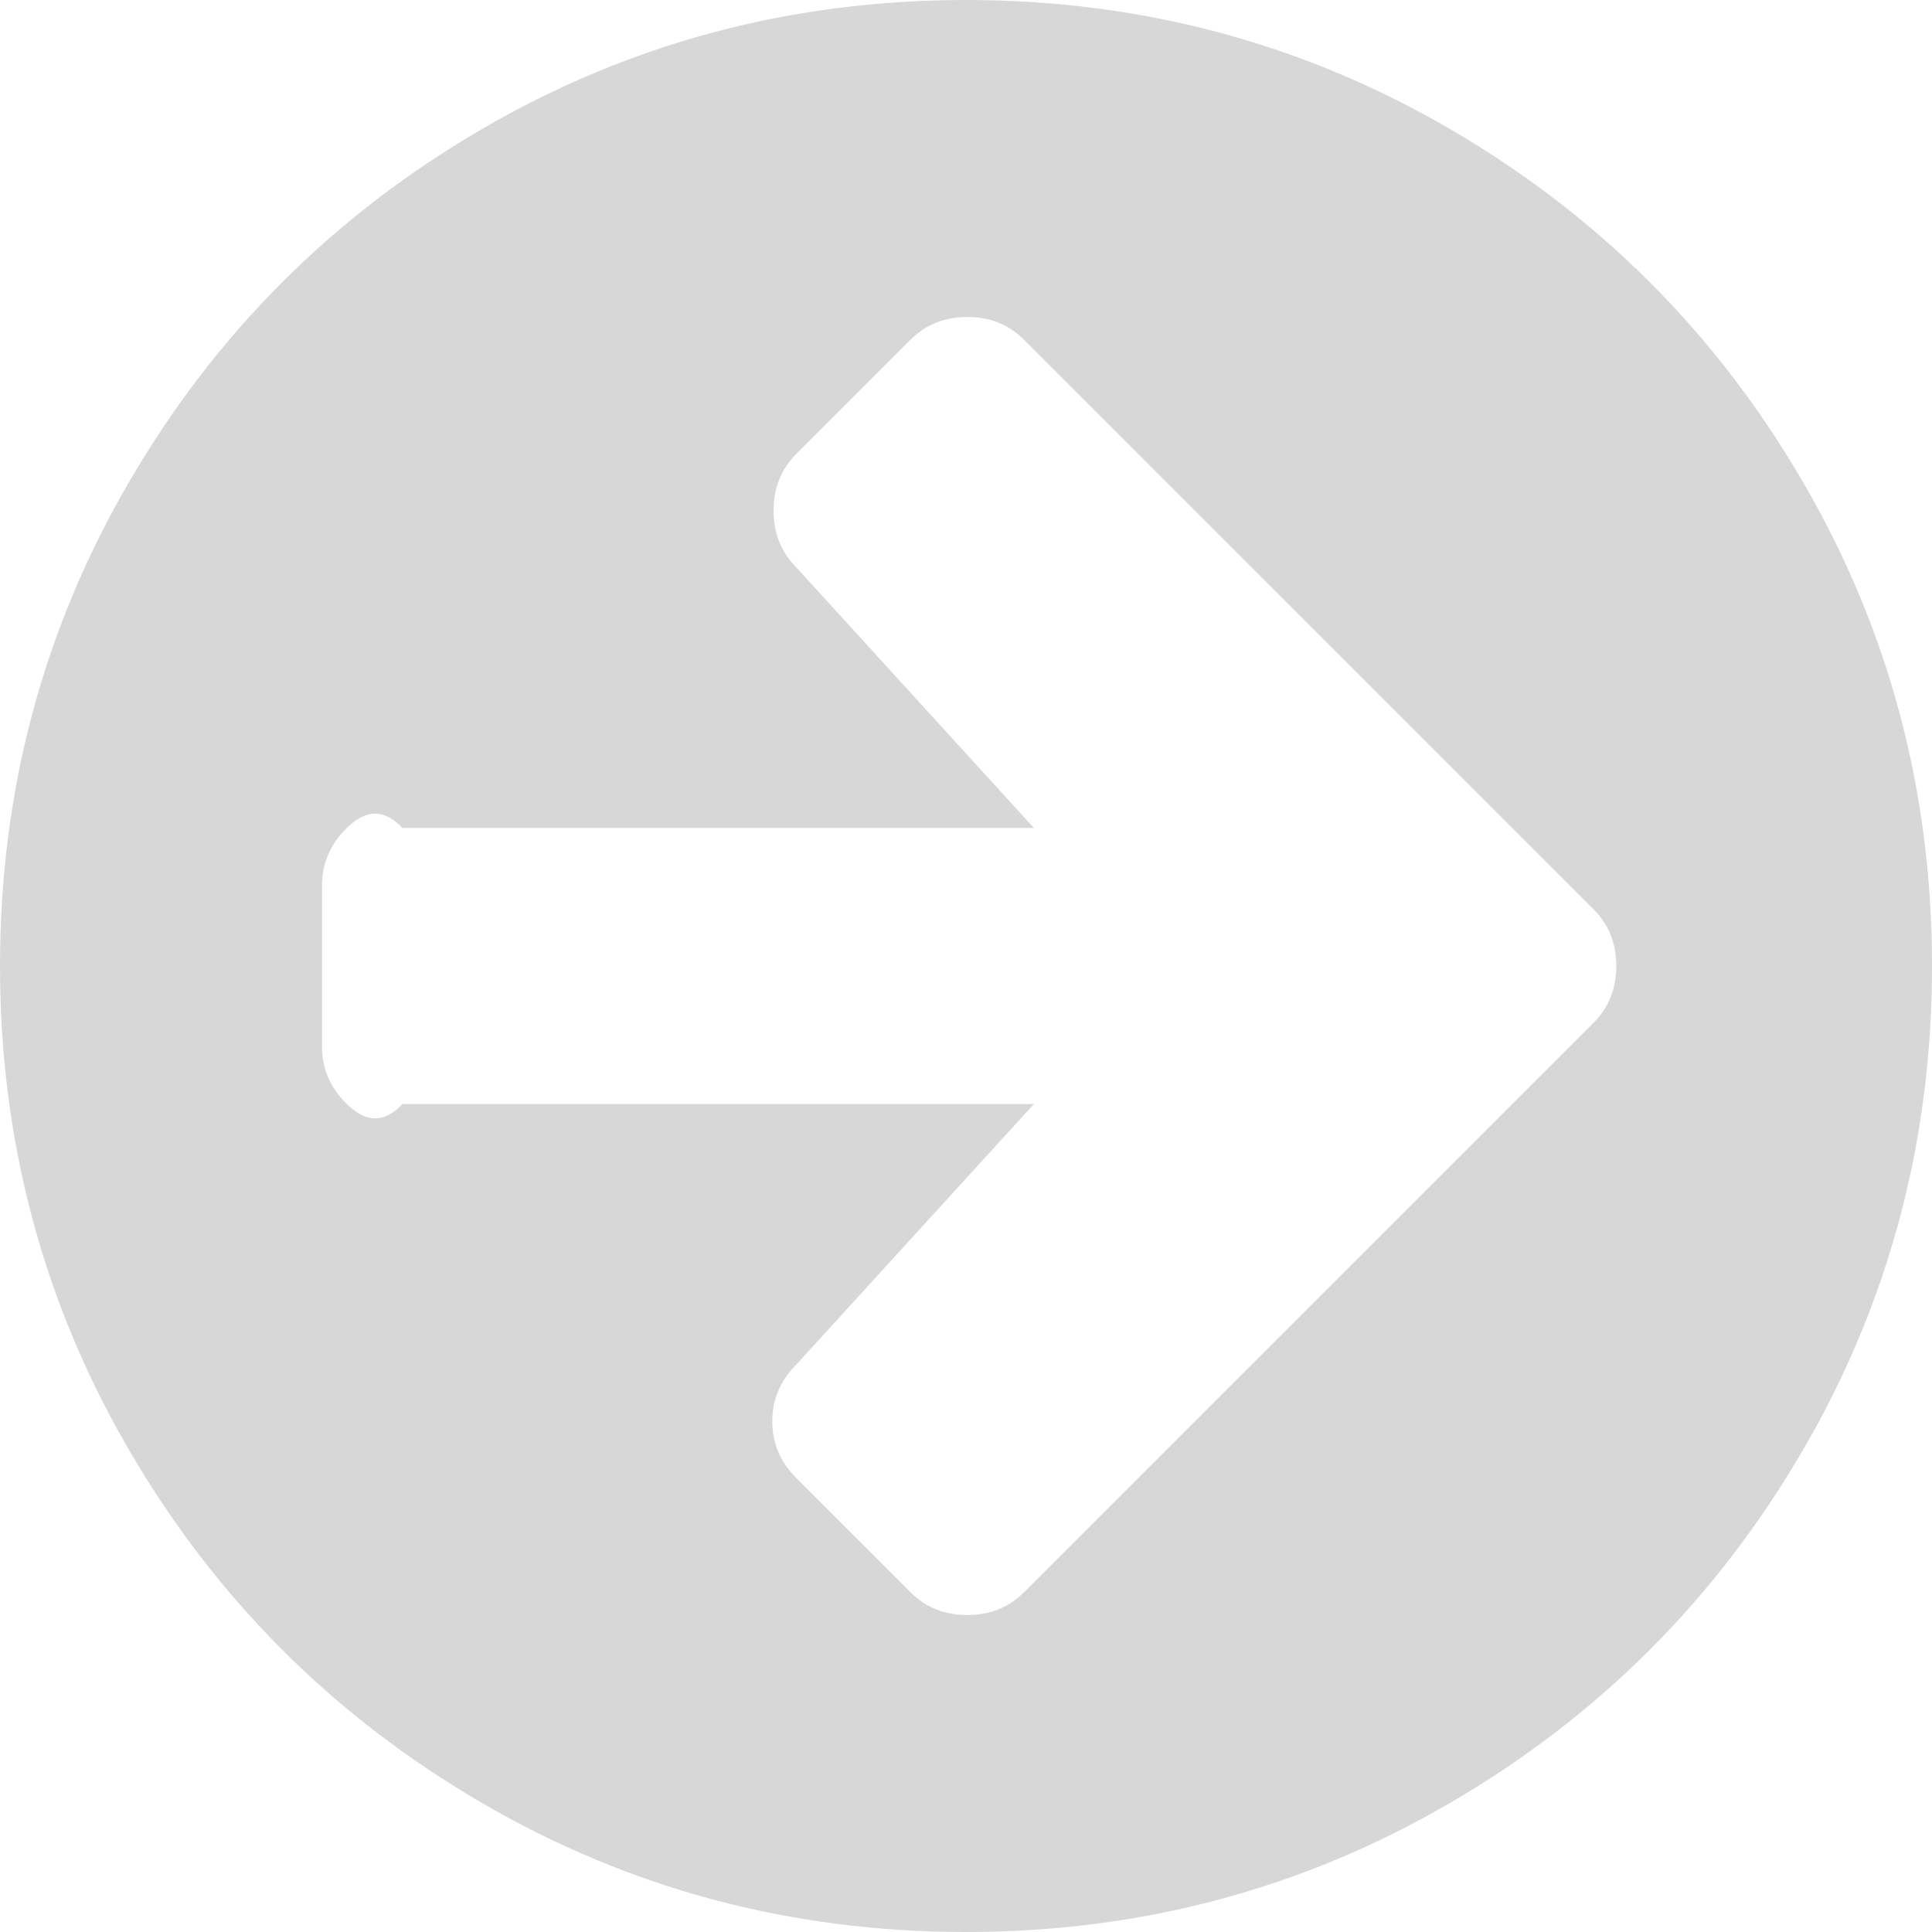
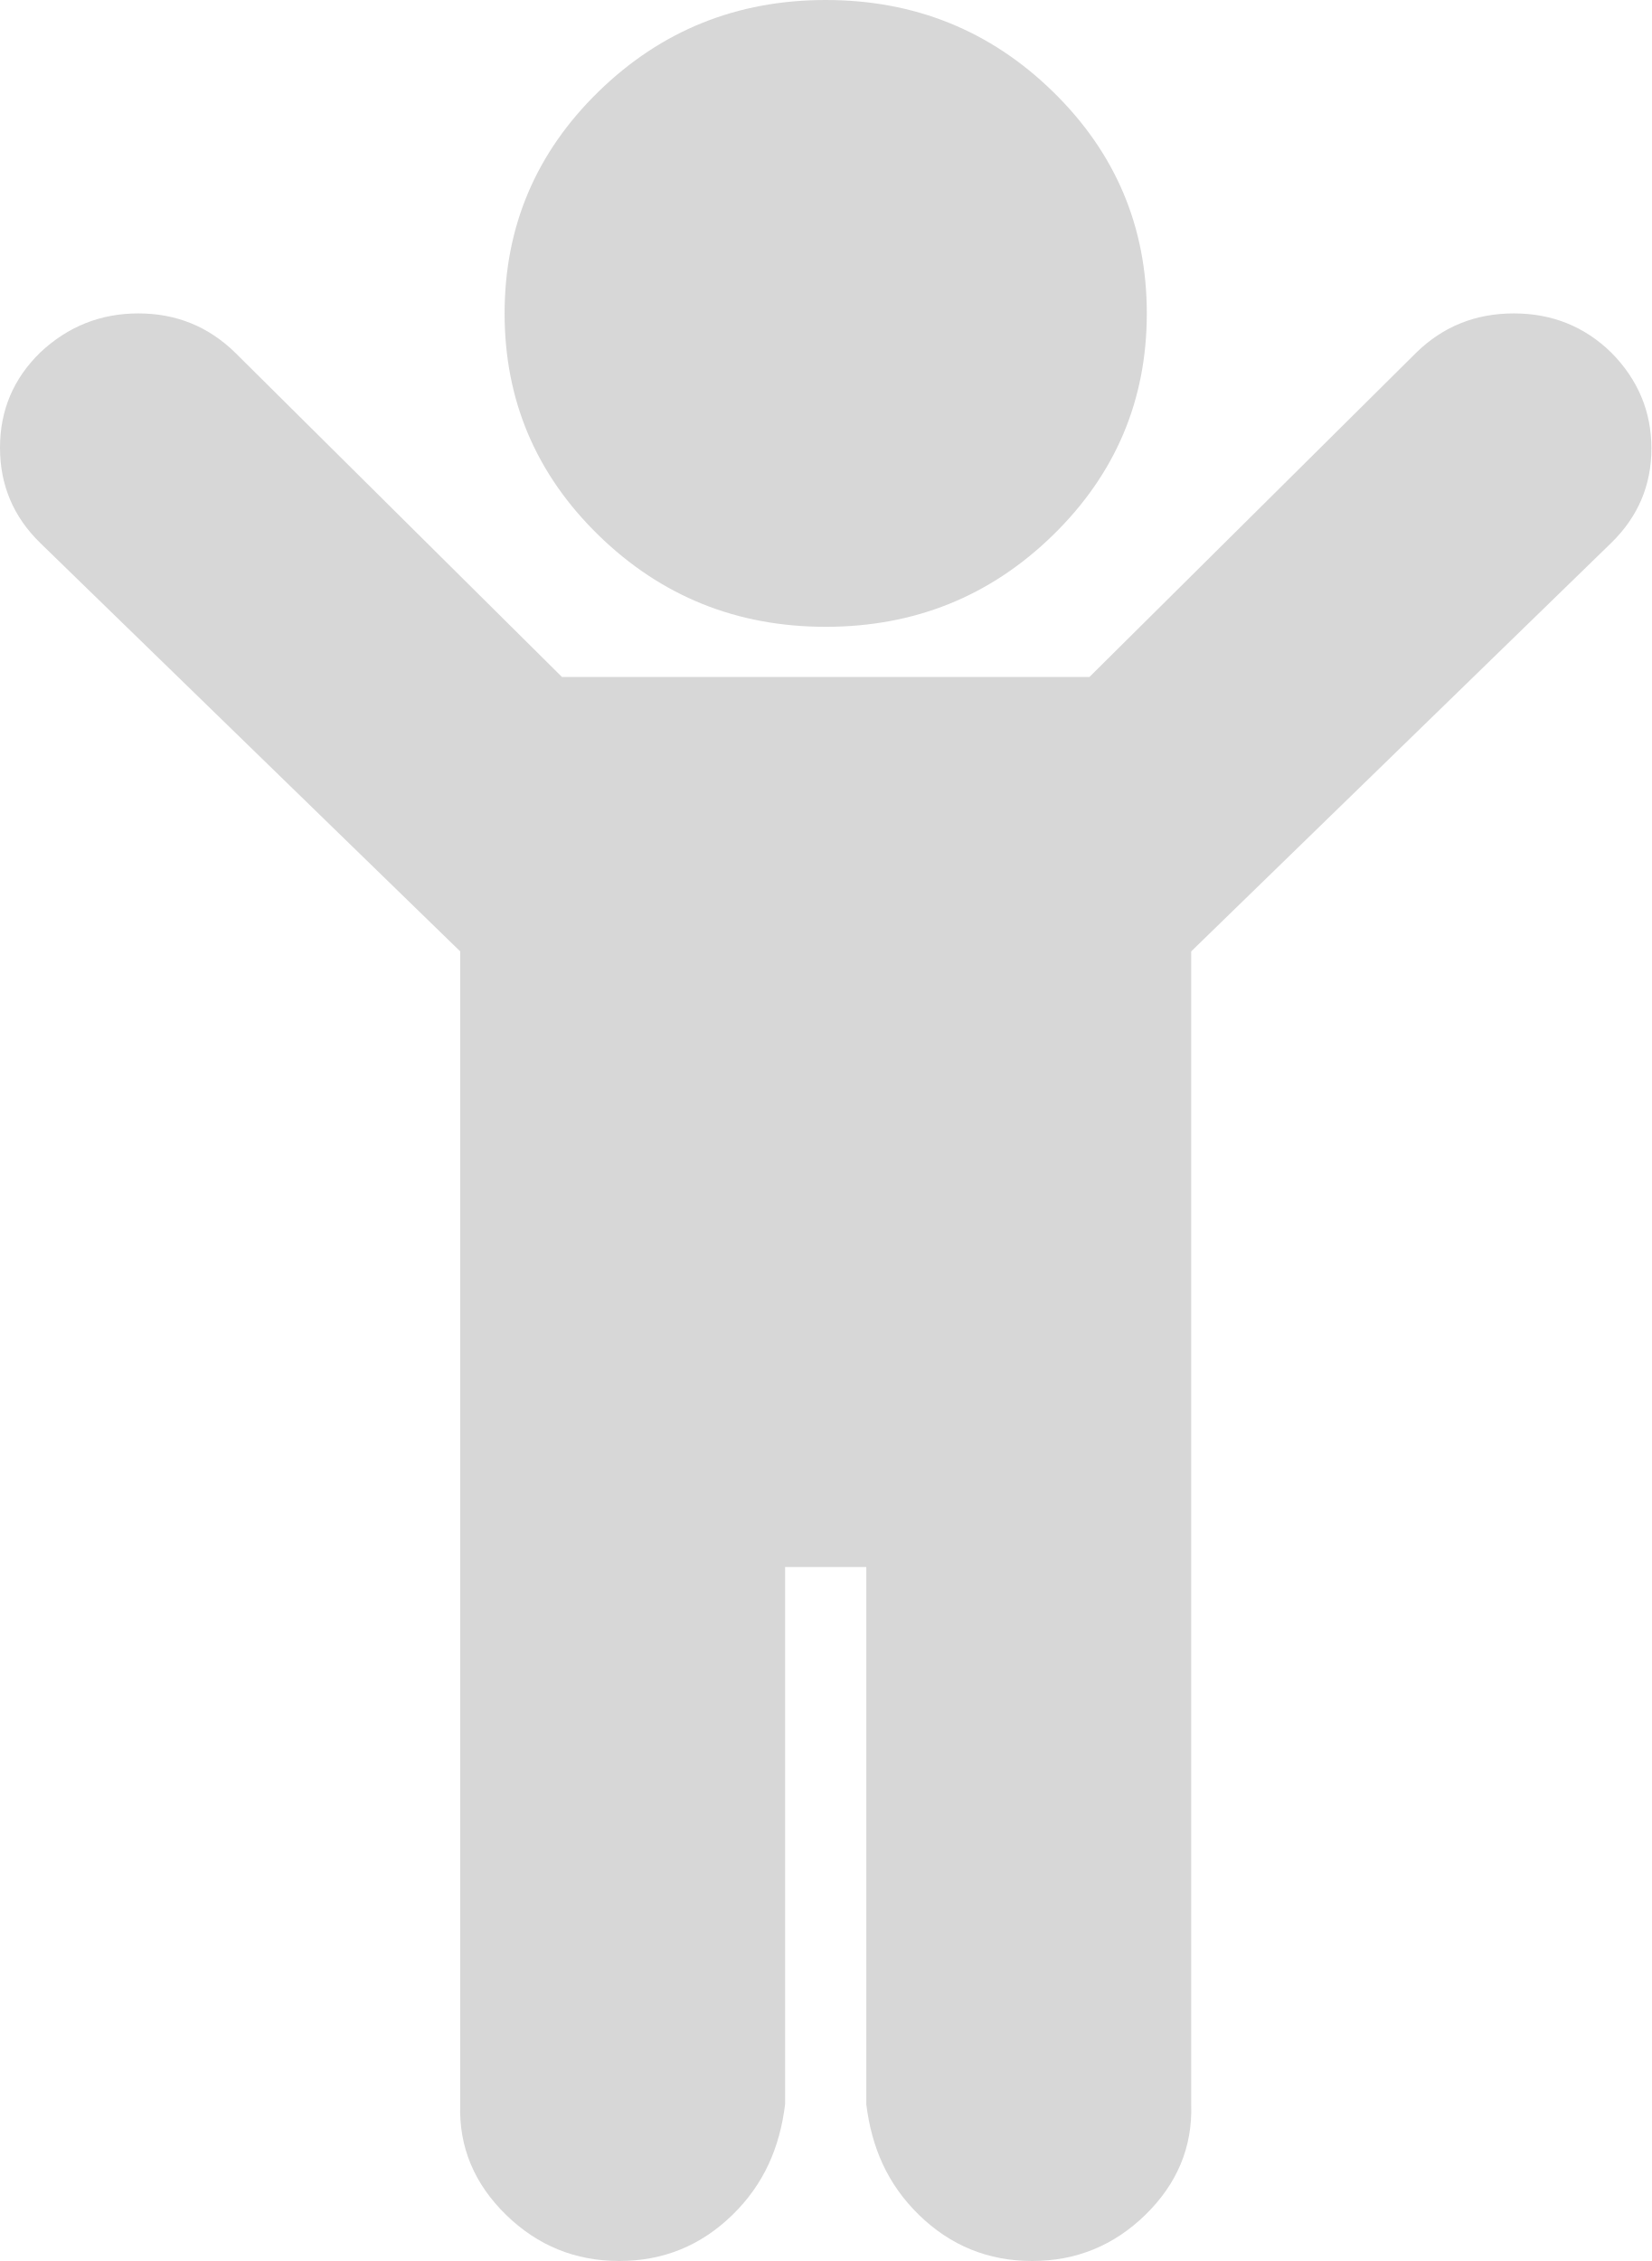
- <svg xmlns="http://www.w3.org/2000/svg" version="1.1" width="56px" height="56px">
-   <g transform="matrix(1 0 0 1 -3186 -1223 )">
-     <path d="M 46.193 29.641  C 46.63 29.203  46.849 28.656  46.849 28  C 46.849 27.344  46.63 26.797  46.193 26.359  L 42.875 23.042  L 29.677 9.844  C 29.24 9.406  28.693 9.188  28.036 9.188  C 27.38 9.188  26.833 9.406  26.396 9.844  L 23.078 13.161  C 22.641 13.599  22.422 14.146  22.422 14.802  C 22.422 15.458  22.641 16.005  23.078 16.443  L 29.969 24  L 11.667 24  C 11.035 23.333  10.488 23.564  10.026 24.026  C 9.564 24.488  9.333 25.035  9.333 25.667  L 9.333 30.333  C 9.333 30.965  9.564 31.512  10.026 31.974  C 10.488 32.436  11.035 32.667  11.667 32  L 29.969 32  L 23.078 39.557  C 22.616 40.019  22.385 40.566  22.385 41.198  C 22.385 41.83  22.616 42.377  23.078 42.839  L 26.396 46.156  C 26.833 46.594  27.38 46.812  28.036 46.812  C 28.693 46.812  29.24 46.594  29.677 46.156  L 42.875 32.958  L 46.193 29.641  Z M 52.245 13.945  C 54.748 18.235  56 22.92  56 28  C 56 33.08  54.748 37.765  52.245 42.055  C 49.741 46.345  46.345 49.741  42.055 52.245  C 37.765 54.748  33.08 56  28 56  C 22.92 56  18.235 54.748  13.945 52.245  C 9.655 49.741  6.259 46.345  3.755 42.055  C 1.252 37.765  0 33.08  0 28  C 0 22.92  1.252 18.235  3.755 13.945  C 6.259 9.655  9.655 6.259  13.945 3.755  C 18.235 1.252  22.92 0  28 0  C 33.08 0  37.765 1.252  42.055 3.755  C 46.345 6.259  49.741 9.655  52.245 13.945  Z " fill-rule="nonzero" fill="#d7d7d7" stroke="none" transform="matrix(1 0 0 1 3186 1223 )" />
+ <svg xmlns="http://www.w3.org/2000/svg" version="1.1" width="122px" height="167px">
+   <g transform="matrix(1 0 0 1 -1922 -1078 )">
+     <path d="M 122 33.121  C 122 35.842  121.012 38.167  119.035 40.097  L 88 70.272  L 88 155.426  C 88.111 158.595  86.946 161.316  84.616 163.59  C 82.286 165.863  79.498 167  76.25 167  C 73.002 167  70.214 165.863  67.884 163.59  C 65.554 161.316  64.389 158.595  64 155.426  L 64 115.743  L 58 115.743  L 58 155.426  C 57.611 158.595  56.446 161.316  54.116 163.59  C 51.786 165.863  48.998 167  45.75 167  C 42.502 167  39.714 165.863  37.384 163.59  C 35.054 161.316  33.889 158.595  34 155.426  L 34 70.272  L 2.965 40.097  C 0.988 38.167  0 35.825  0 33.069  C 0 30.314  0.988 27.971  2.965 26.042  C 5.013 24.113  7.431 23.149  10.22 23.149  C 13.008 23.149  15.391 24.113  17.368 26.042  L 41.514 50  L 80.486 50  L 104.632 26.042  C 106.609 24.113  109.009 23.149  111.833 23.149  C 114.657 23.149  117.058 24.113  119.035 26.042  C 121.012 28.04  122 30.4  122 33.121  Z M 77.786 6.769  C 82.41 11.281  84.722 16.741  84.722 23.149  C 84.722 29.556  82.41 35.016  77.786 39.528  C 73.161 44.041  67.566 46.297  61 46.297  C 54.434 46.297  48.839 44.041  44.214 39.528  C 39.59 35.016  37.278 29.556  37.278 23.149  C 37.278 16.741  39.59 11.281  44.214 6.769  C 48.839 2.256  54.434 0  61 0  C 67.566 0  73.161 2.256  77.786 6.769  Z " fill-rule="nonzero" fill="#d7d7d7" stroke="none" transform="matrix(1 0 0 1 1922 1078 )" />
  </g>
</svg>
